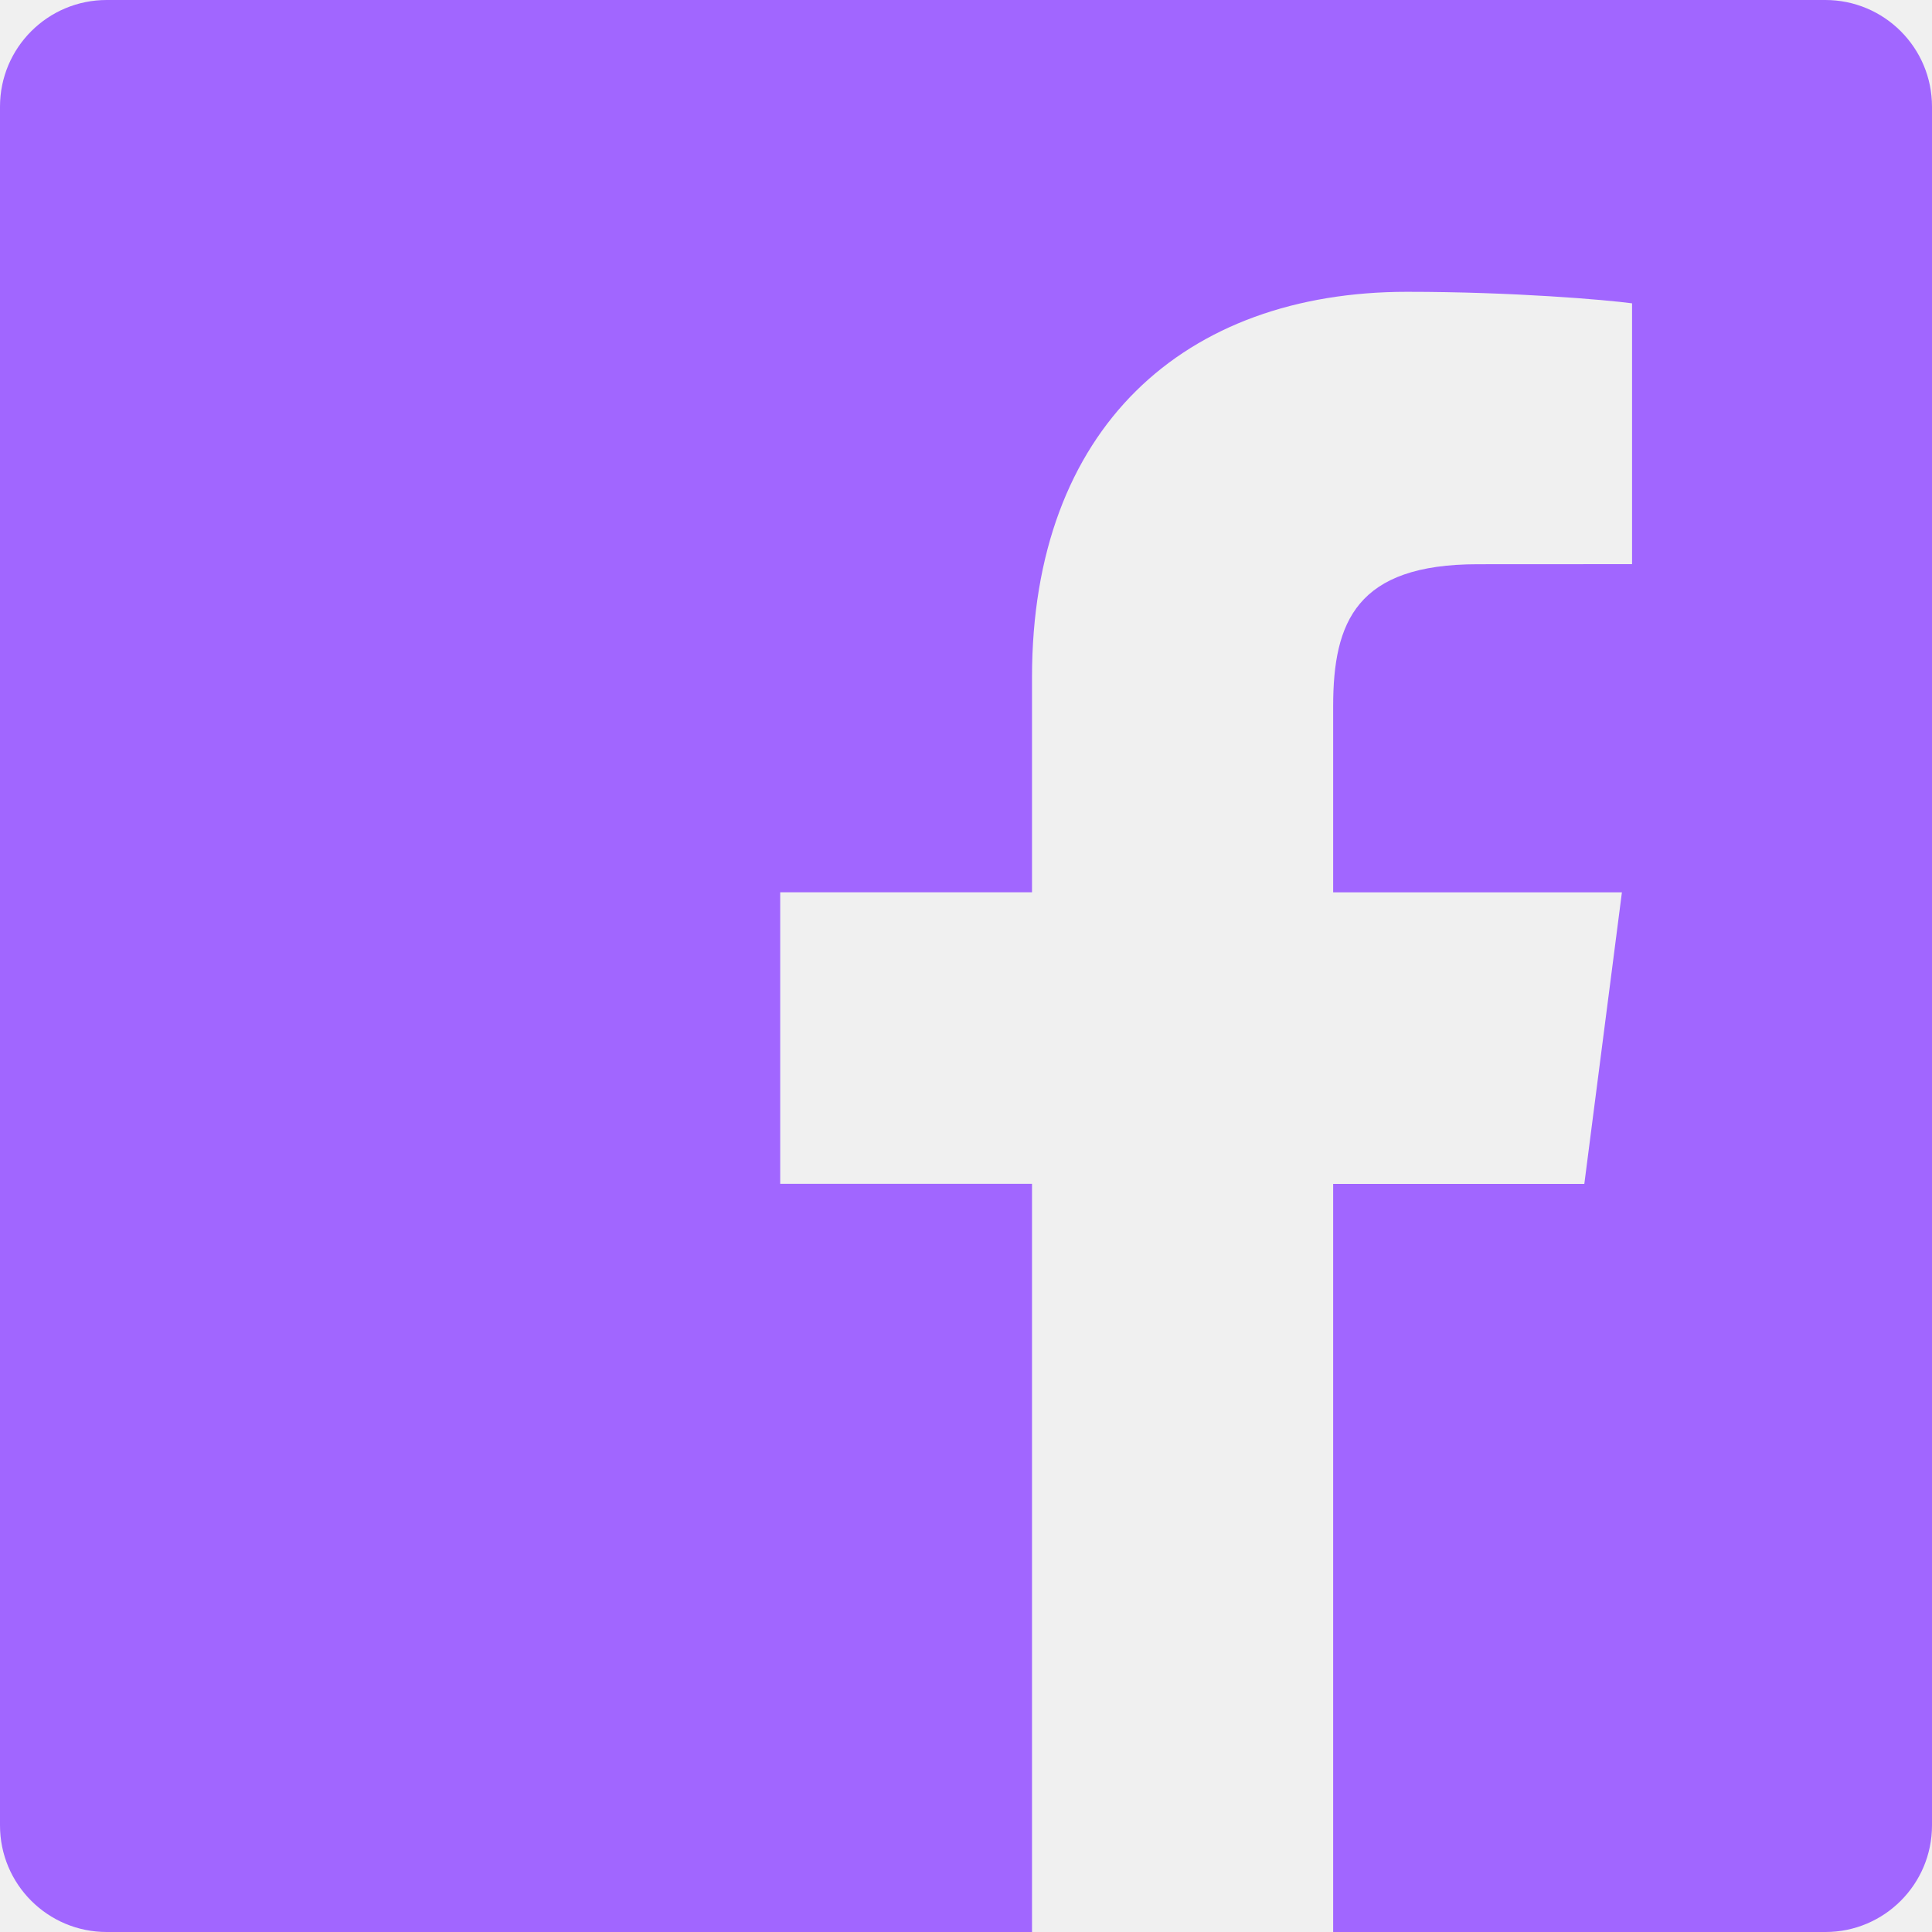
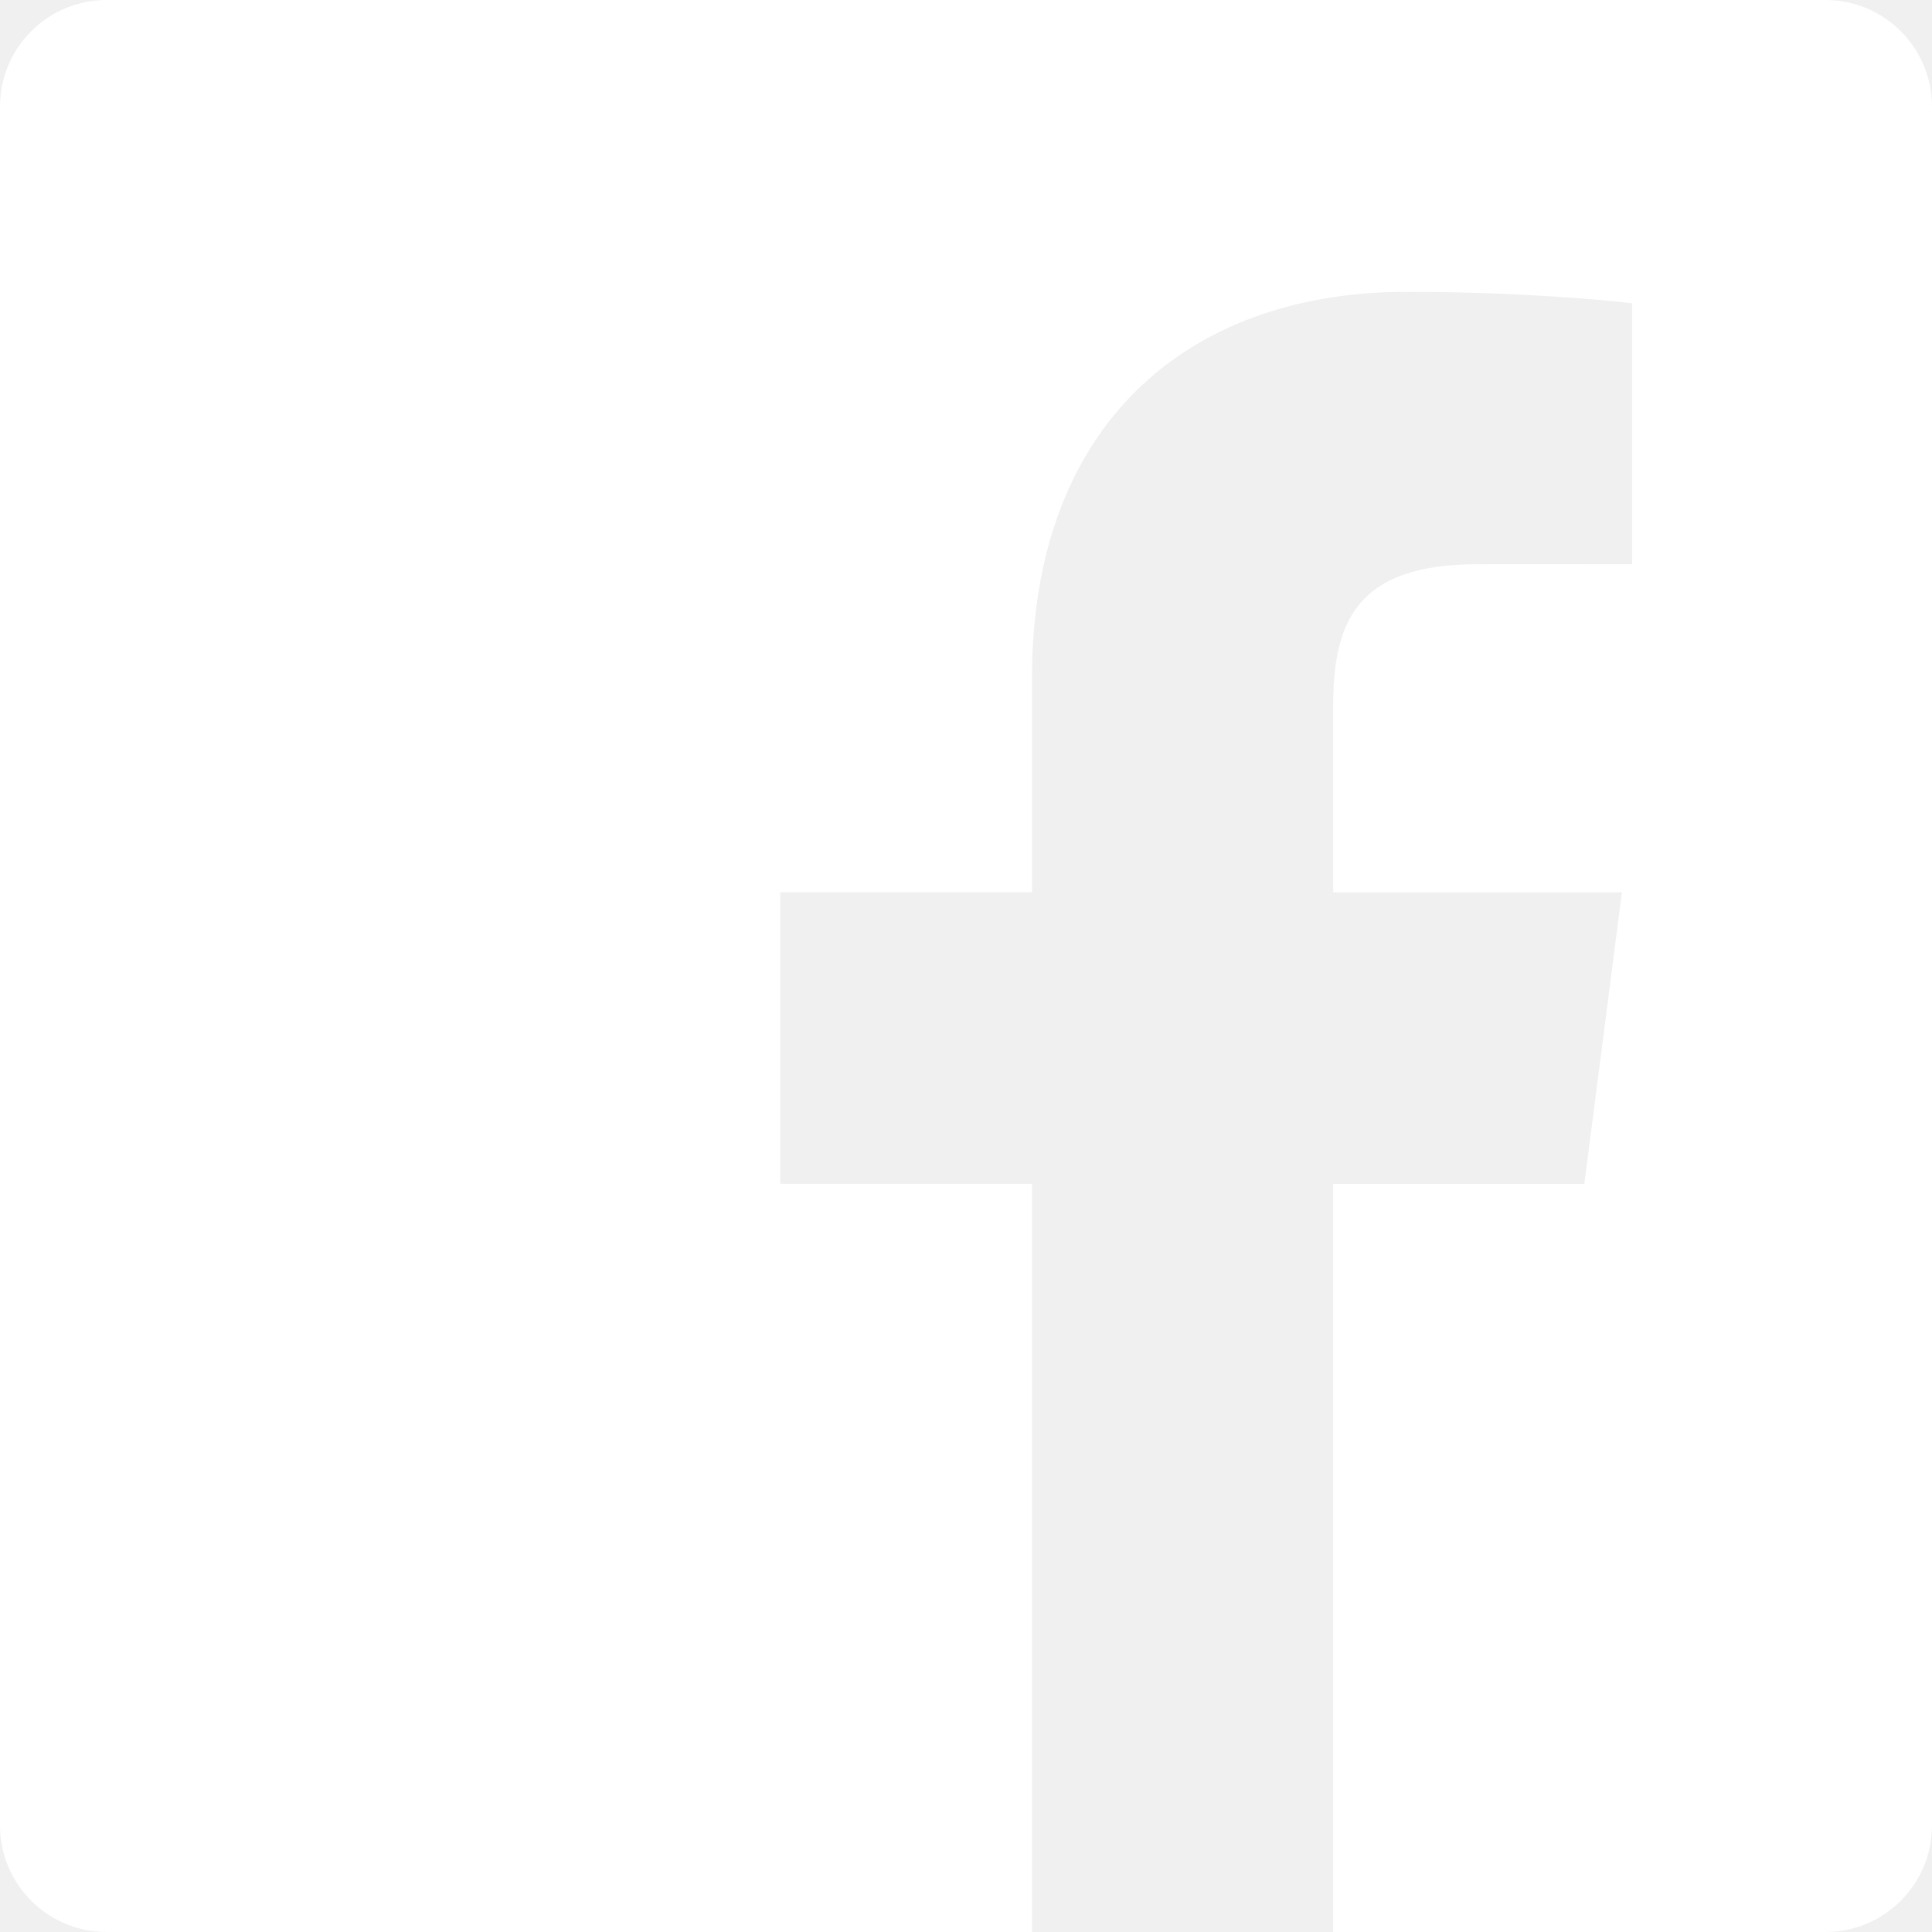
<svg xmlns="http://www.w3.org/2000/svg" width="24" height="24" viewBox="0 0 24 24">
-   <path d="M22.675 0h-21.35c-.732 0-1.325.593-1.325 1.325v21.351c0 .731.593 1.324 1.325 1.324h11.495v-9.294h-3.128v-3.622h3.128v-2.671c0-3.1 1.893-4.788 4.659-4.788 1.325 0 2.463.099 2.795.143v3.24l-1.918.001c-1.504 0-1.795.715-1.795 1.763v2.313h3.587l-.467 3.622h-3.12v9.293h6.116c.73 0 1.323-.593 1.323-1.325v-21.35c0-.732-.593-1.325-1.325-1.325z" fill="#a166ff" />
+   <path d="M22.675 0h-21.35c-.732 0-1.325.593-1.325 1.325v21.351c0 .731.593 1.324 1.325 1.324h11.495v-9.294h-3.128v-3.622h3.128v-2.671c0-3.1 1.893-4.788 4.659-4.788 1.325 0 2.463.099 2.795.143v3.24l-1.918.001c-1.504 0-1.795.715-1.795 1.763v2.313h3.587l-.467 3.622h-3.12v9.293h6.116c.73 0 1.323-.593 1.323-1.325v-21.35c0-.732-.593-1.325-1.325-1.325z" fill="#FFFFFF" />
</svg>
